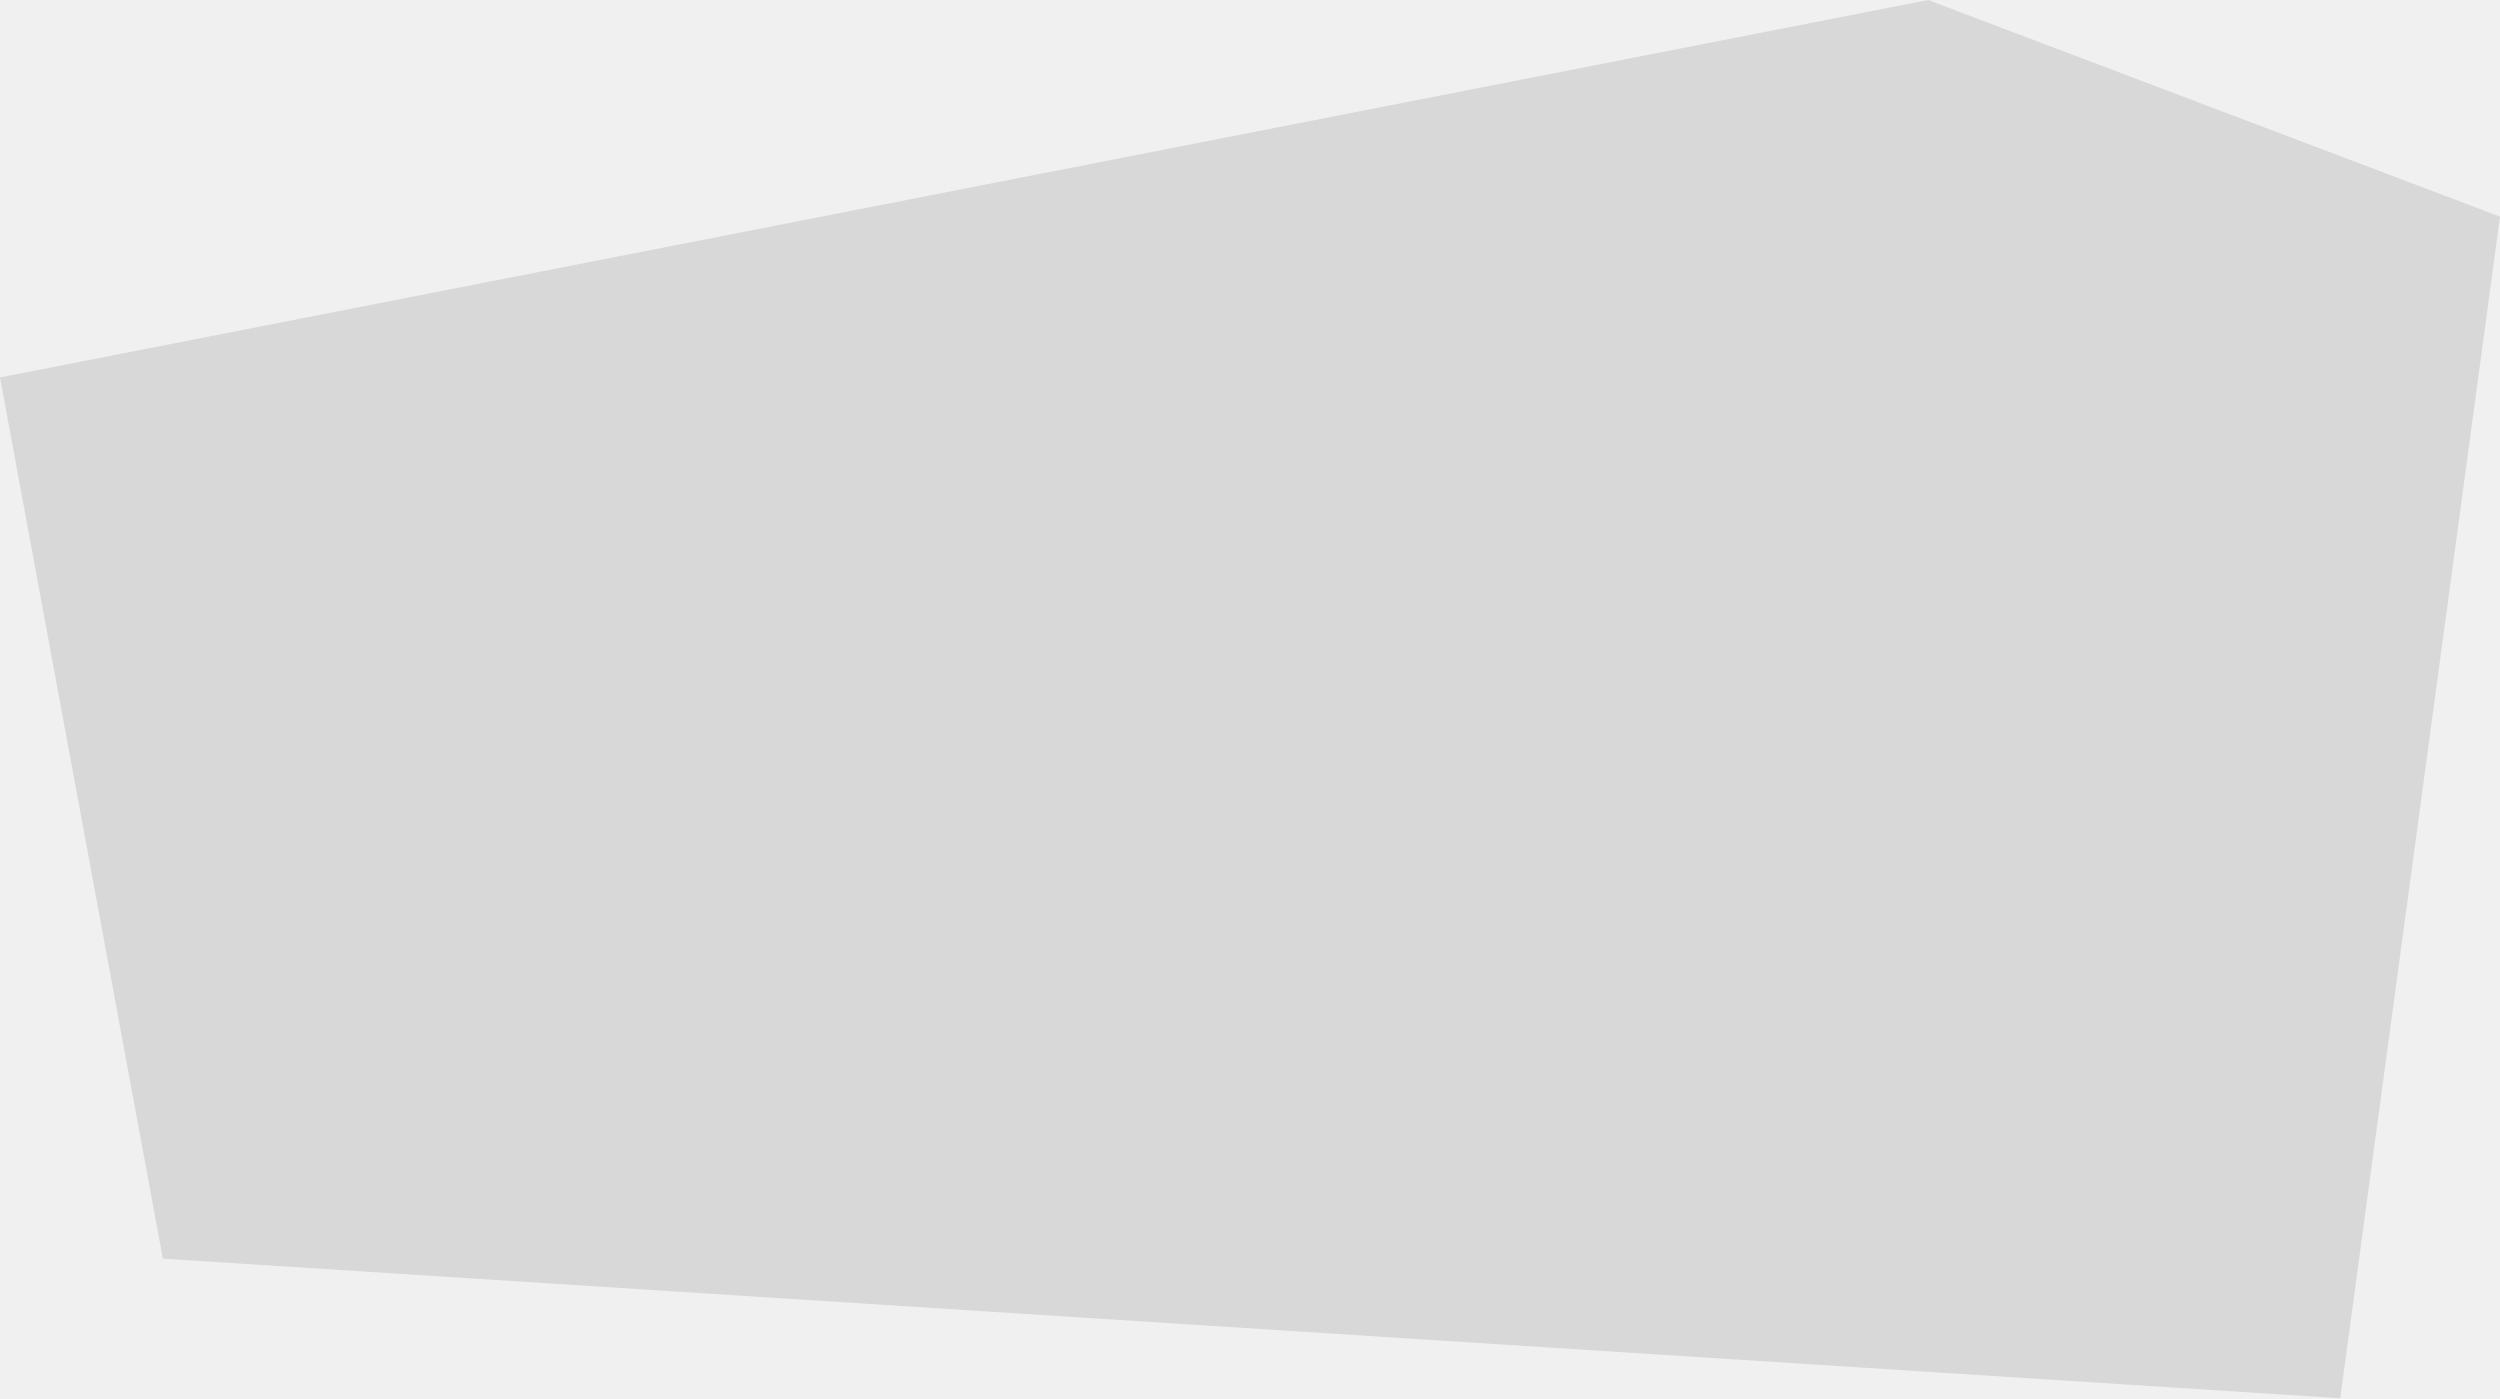
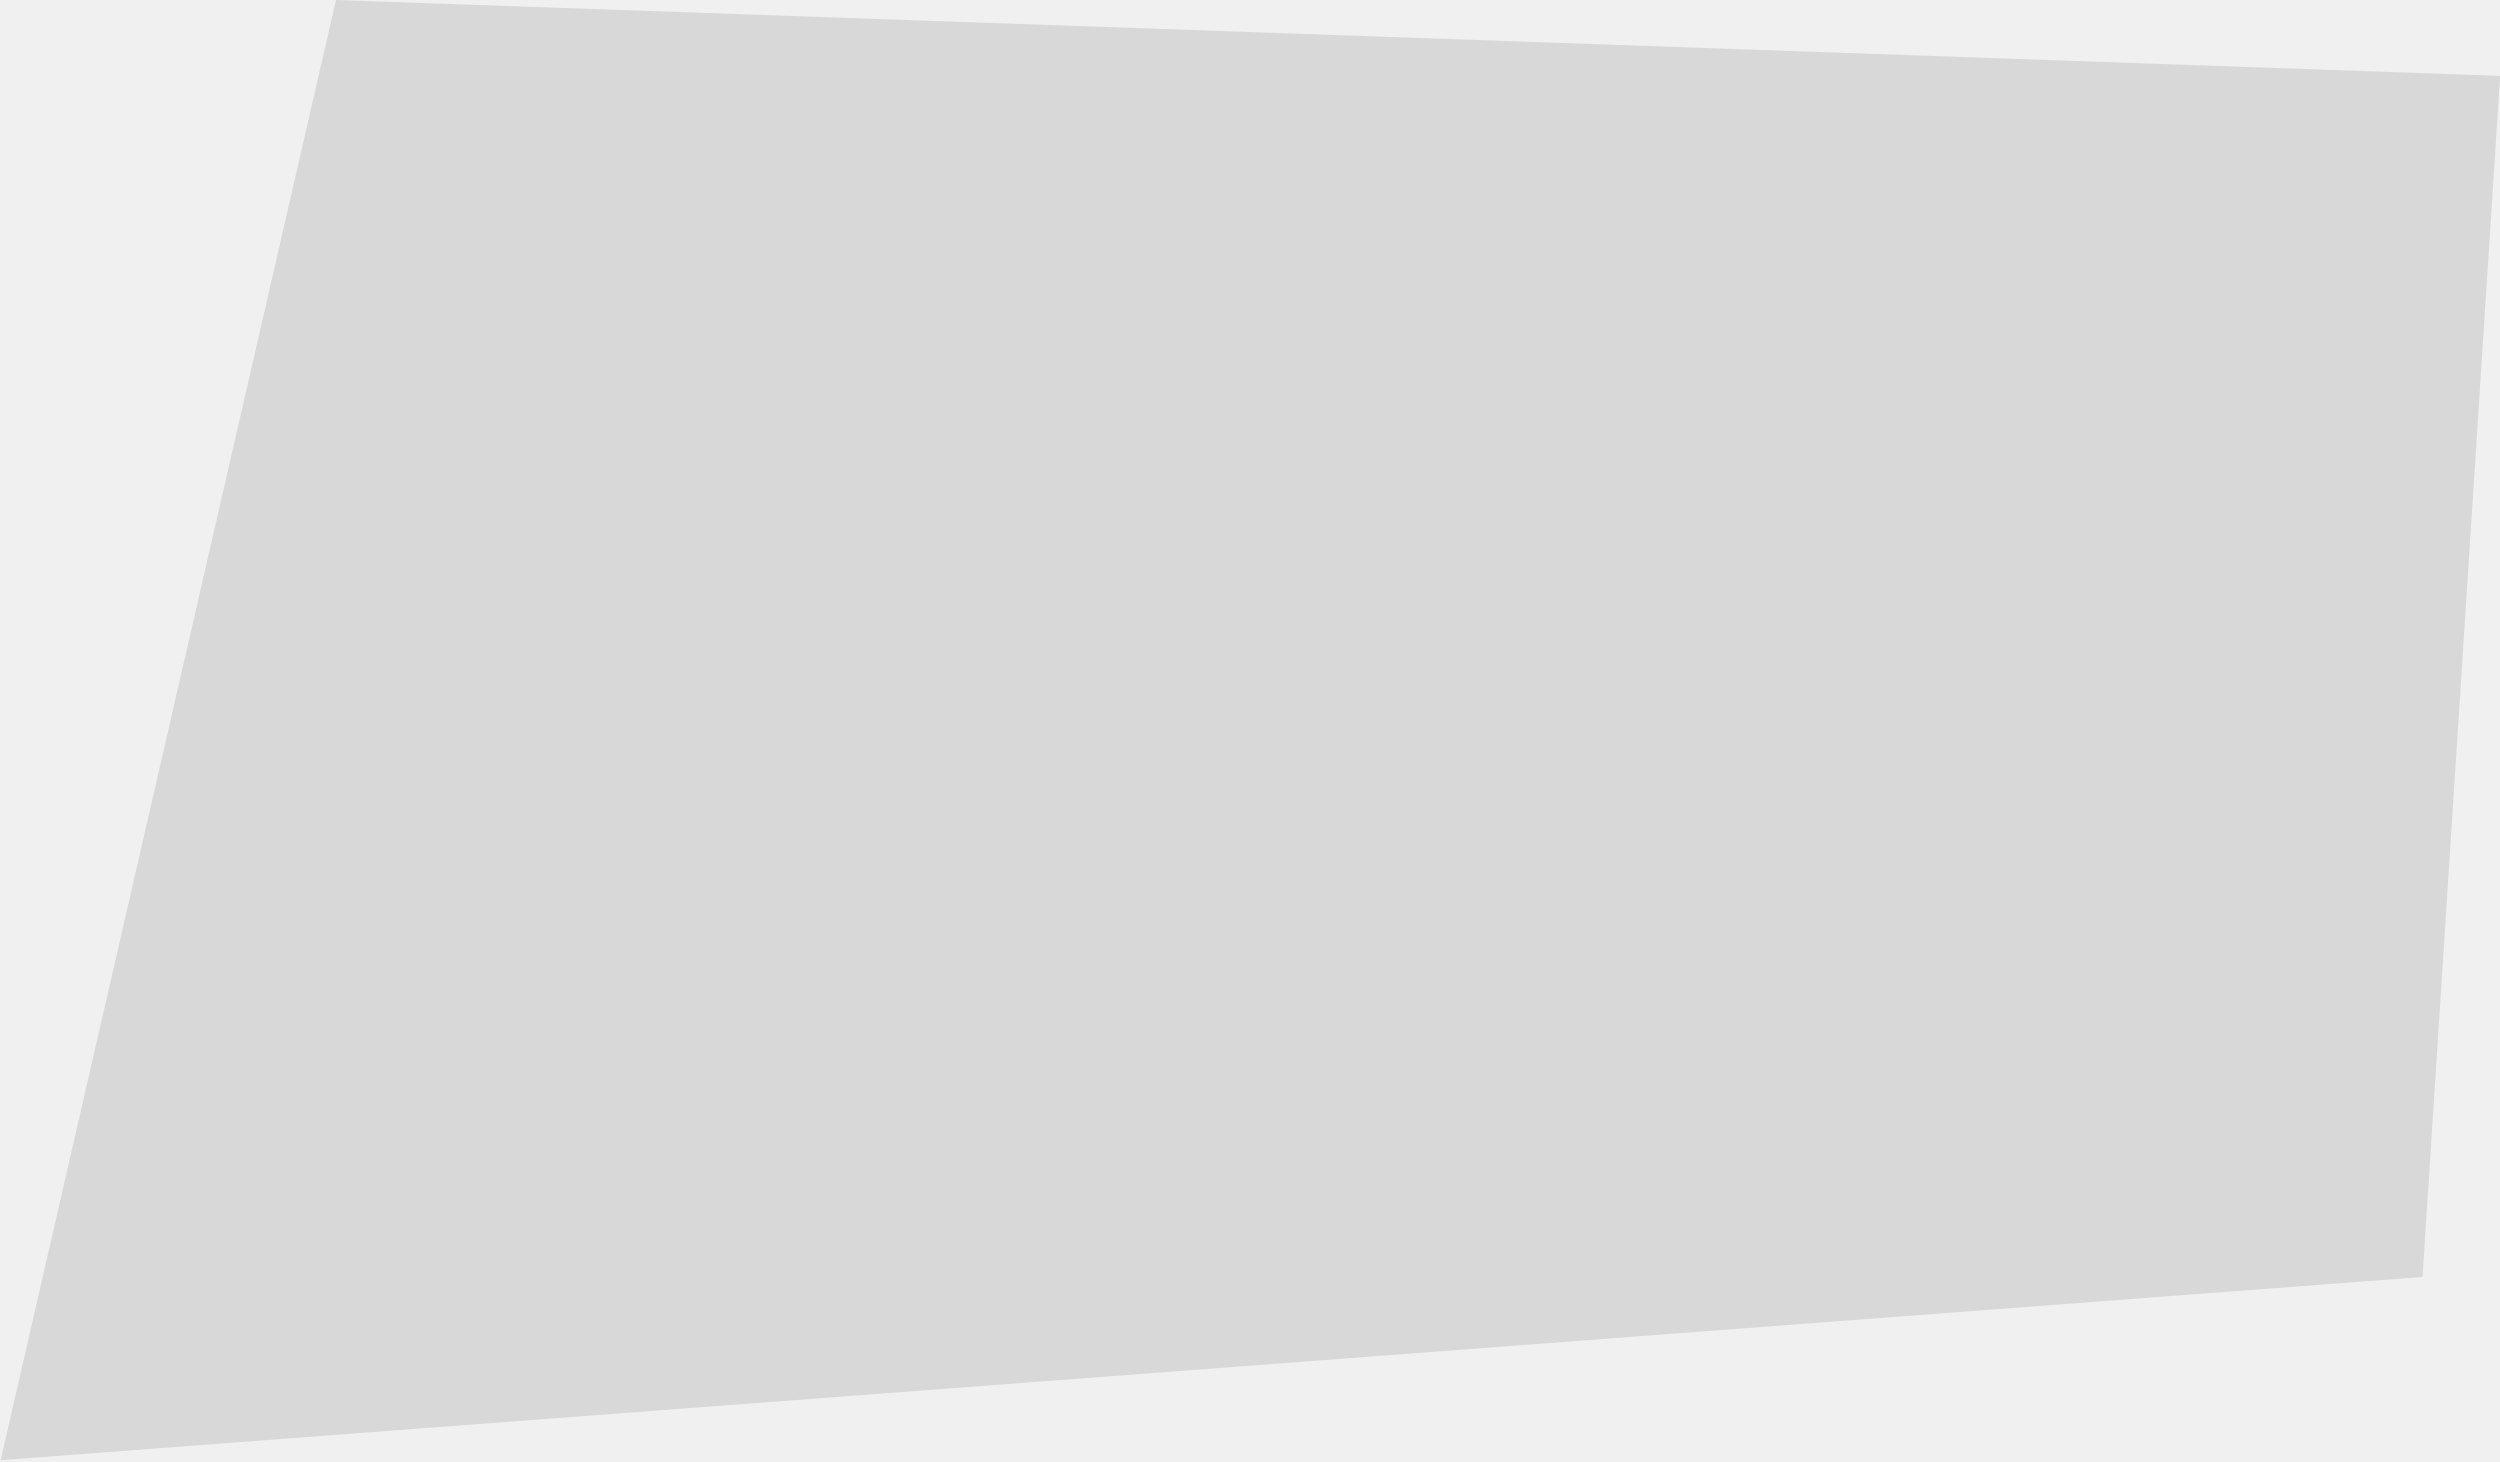
- <svg xmlns="http://www.w3.org/2000/svg" width="1391px" height="778px" viewBox="0 0 1391 778" version="1.1">
+ <svg xmlns="http://www.w3.org/2000/svg" xmlns:xlink="http://www.w3.org/1999/xlink" width="1451px" height="848px" viewBox="0 0 1451 848" version="1.1">
+   <defs>
+     <polygon id="path-1" points="1500.082 94.037 1455.029 791.164 49.356 897.505 244 50" />
+   </defs>
  <g id="Page-1" stroke="none" stroke-width="1" fill="none" fill-rule="evenodd">
-     <polygon id="Mask" fill="#D8D8D8" points="1072.783 -3.45501405e-13 1391 120.54 1302.115 778 90.62 700.323 0 210" />
+     <g id="Index" transform="translate(-469, -50)">
+       <g id="guitarists-with-colorful-lighting-stage-copy" transform="translate(420, 0)">
+         <mask id="mask-2" fill="white">
+           <use xlink:href="#path-1" />
+         </mask>
+         <use id="Mask" fill="#D8D8D8" xlink:href="#path-1" />
+       </g>
+     </g>
  </g>
</svg>
